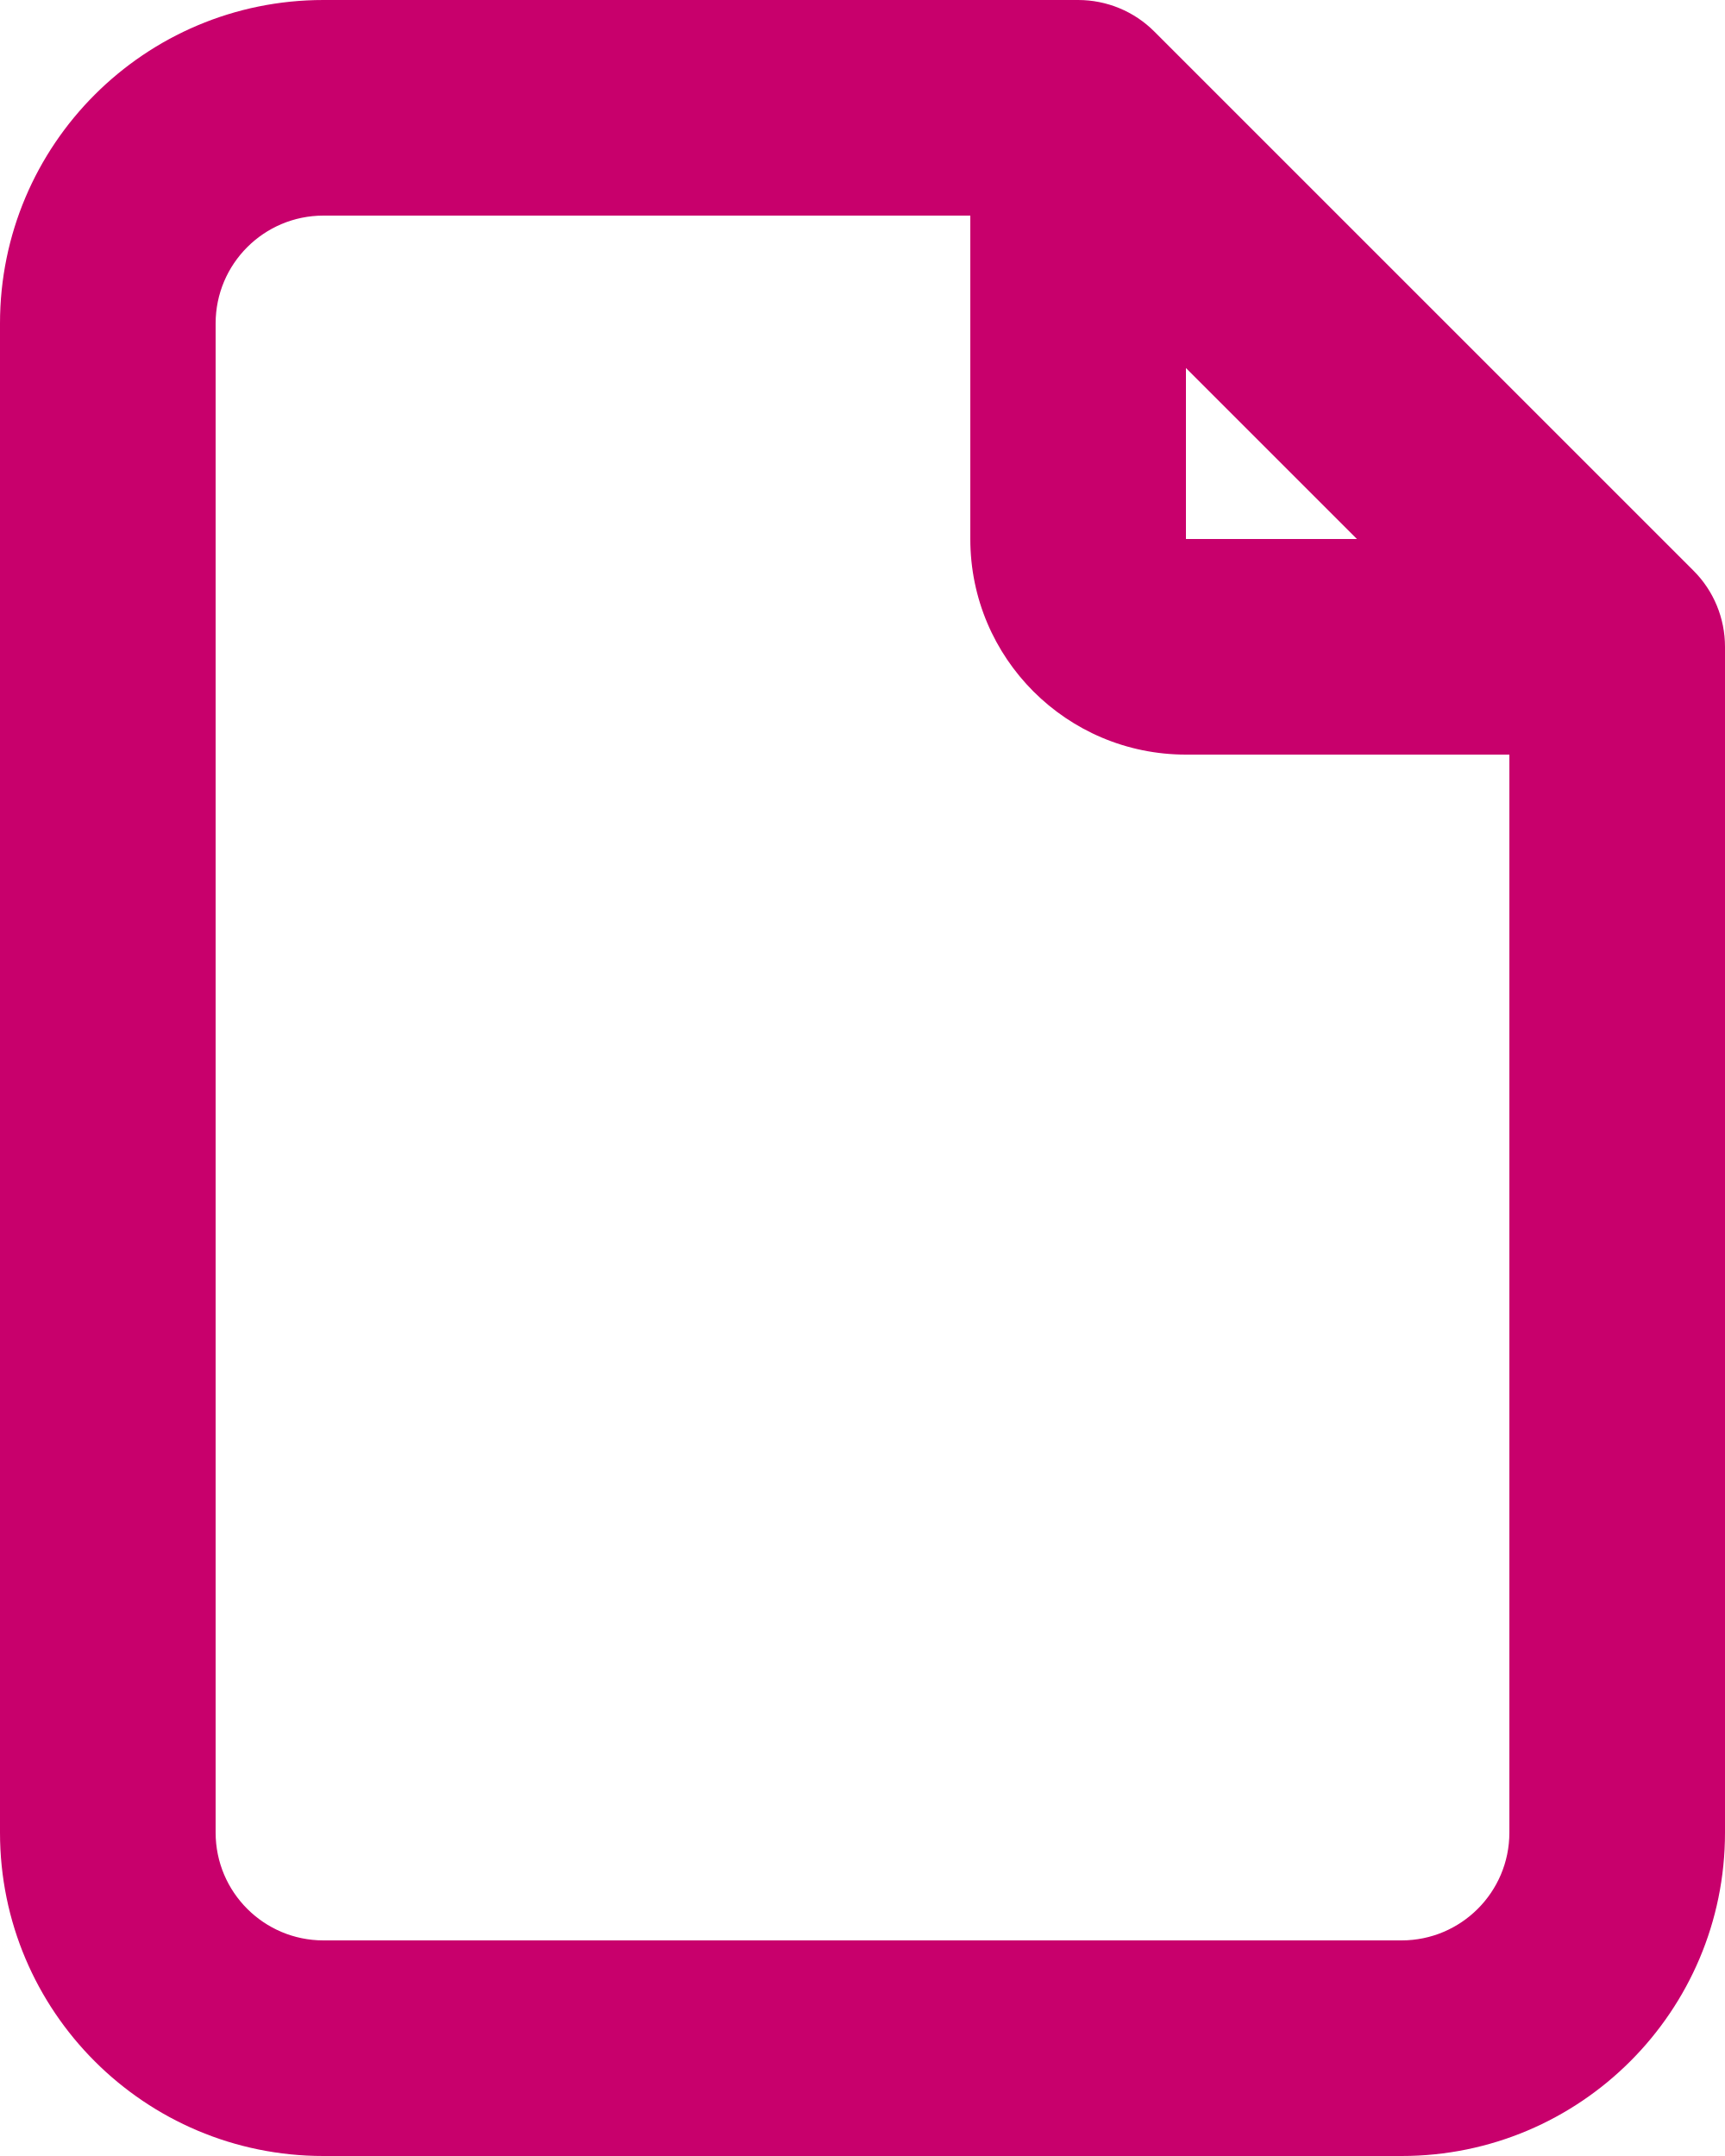
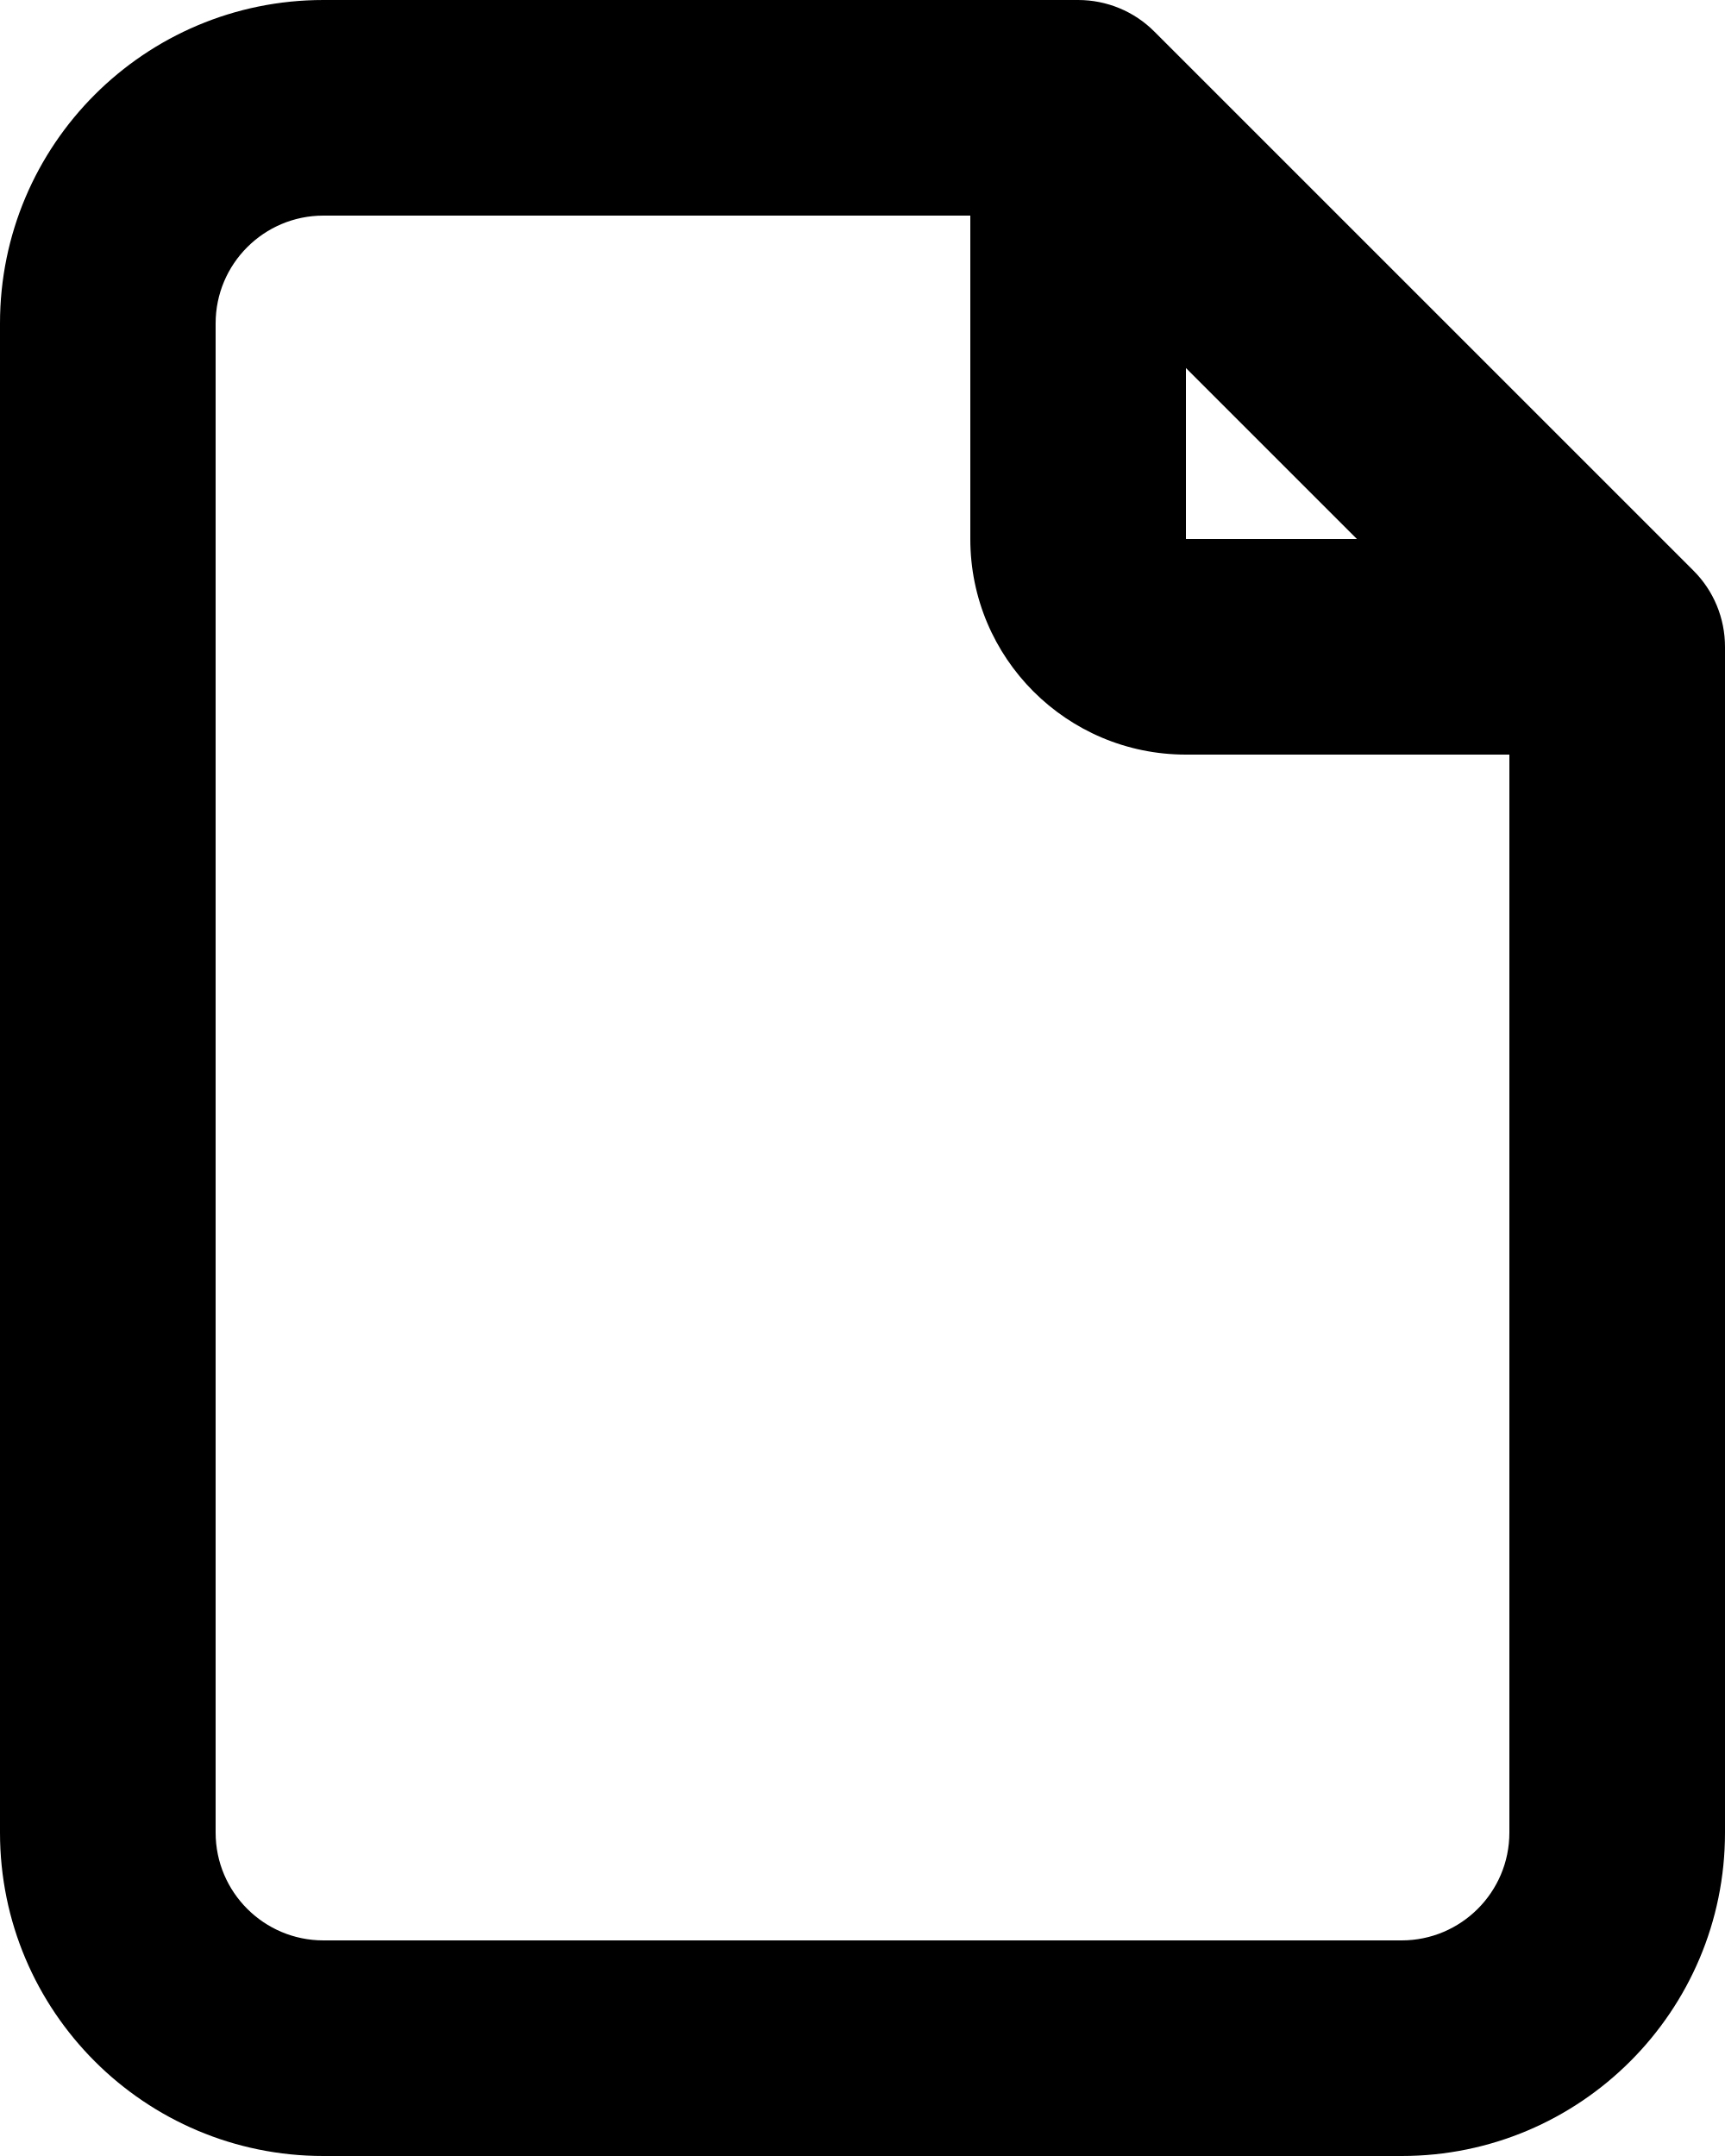
<svg xmlns="http://www.w3.org/2000/svg" width="16" height="20" viewBox="0 0 16 20" fill="none">
-   <g id="Group">
-     <path id="Shape" fill-rule="evenodd" clip-rule="evenodd" d="M3 2C2.448 2 2 2.448 2 3V17C2 17.552 2.448 18 3 18H13C13.552 18 14 17.552 14 17V7H11C9.895 7 9 6.105 9 5V2H3ZM11 3.414L12.586 5H11V3.414ZM0 3C0 1.343 1.343 0 3 0H10C10.265 0 10.52 0.105 10.707 0.293L15.707 5.293C15.895 5.48 16 5.735 16 6V17C16 18.657 14.657 20 13 20H3C1.343 20 0 18.657 0 17V3Z" fill="#C8006C" />
+   <g id="Group" fill="currentColor">
+     <path id="Shape" fill-rule="evenodd" clip-rule="evenodd" d="M3 2C2.448 2 2 2.448 2 3V17C2 17.552 2.448 18 3 18H13C13.552 18 14 17.552 14 17V7H11C9.895 7 9 6.105 9 5V2H3ZM11 3.414L12.586 5H11V3.414ZM0 3C0 1.343 1.343 0 3 0H10C10.265 0 10.52 0.105 10.707 0.293L15.707 5.293C15.895 5.48 16 5.735 16 6V17C16 18.657 14.657 20 13 20H3C1.343 20 0 18.657 0 17V3Z" />
  </g>
</svg>
